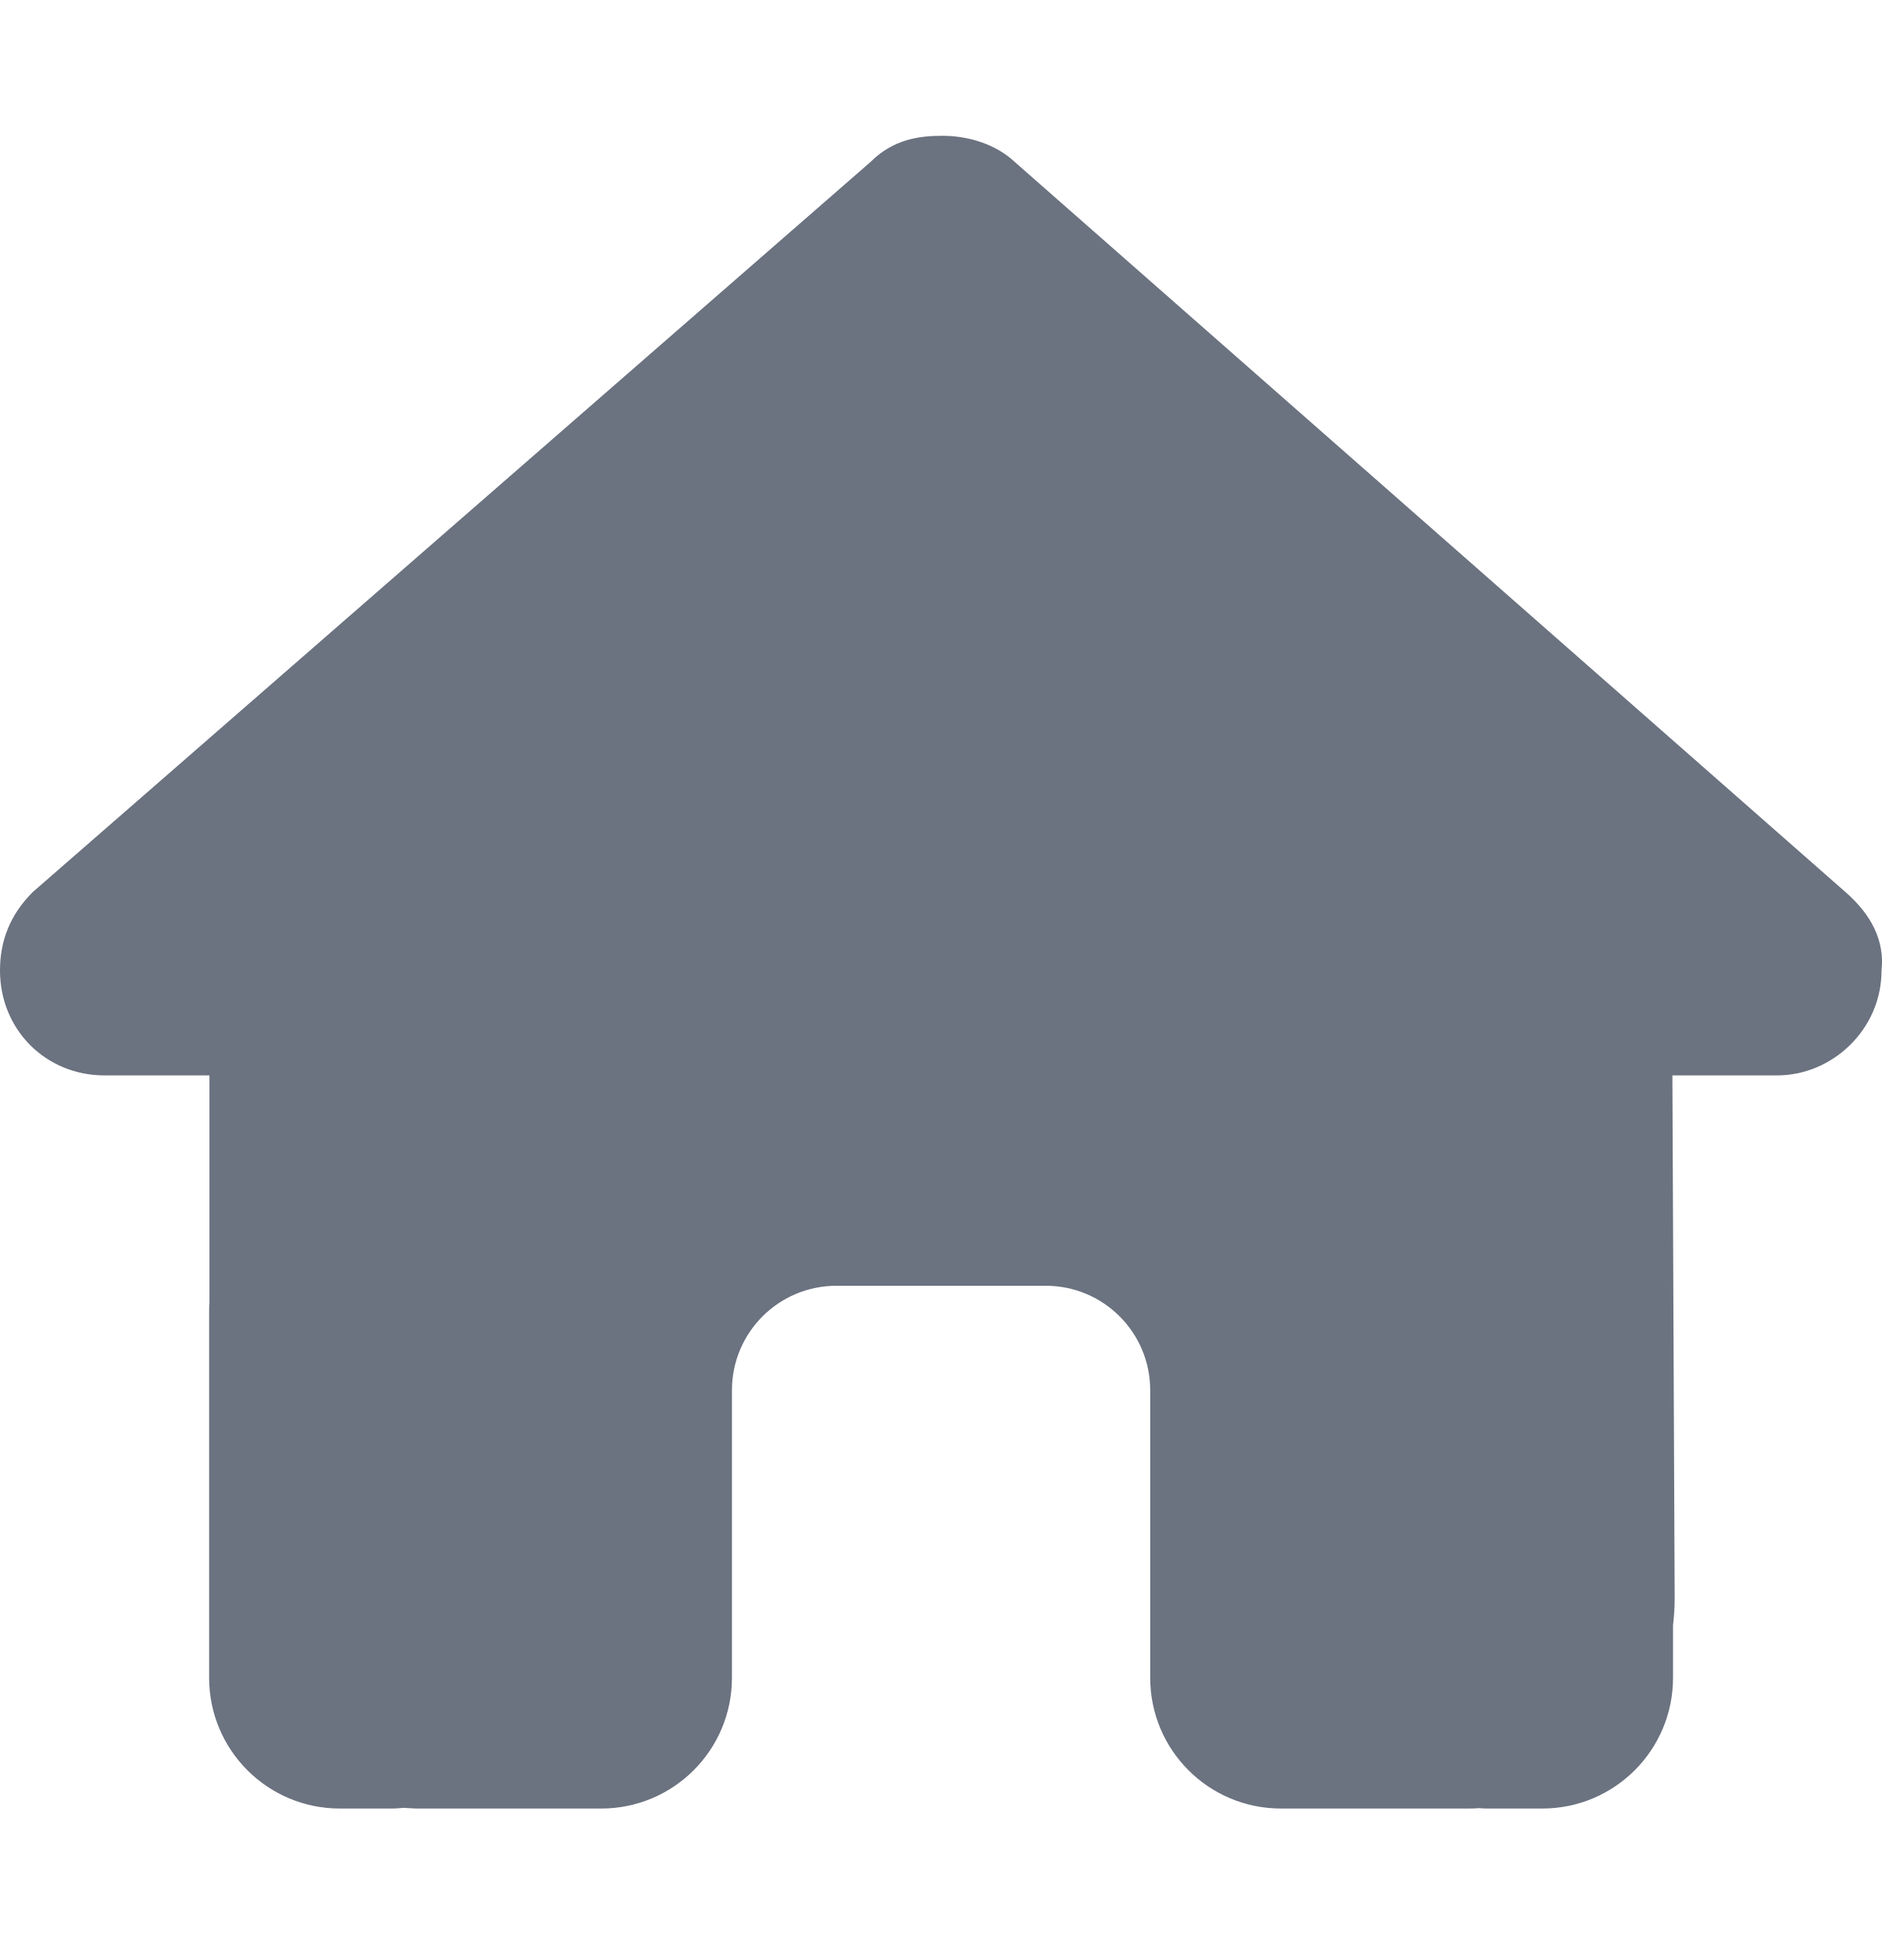
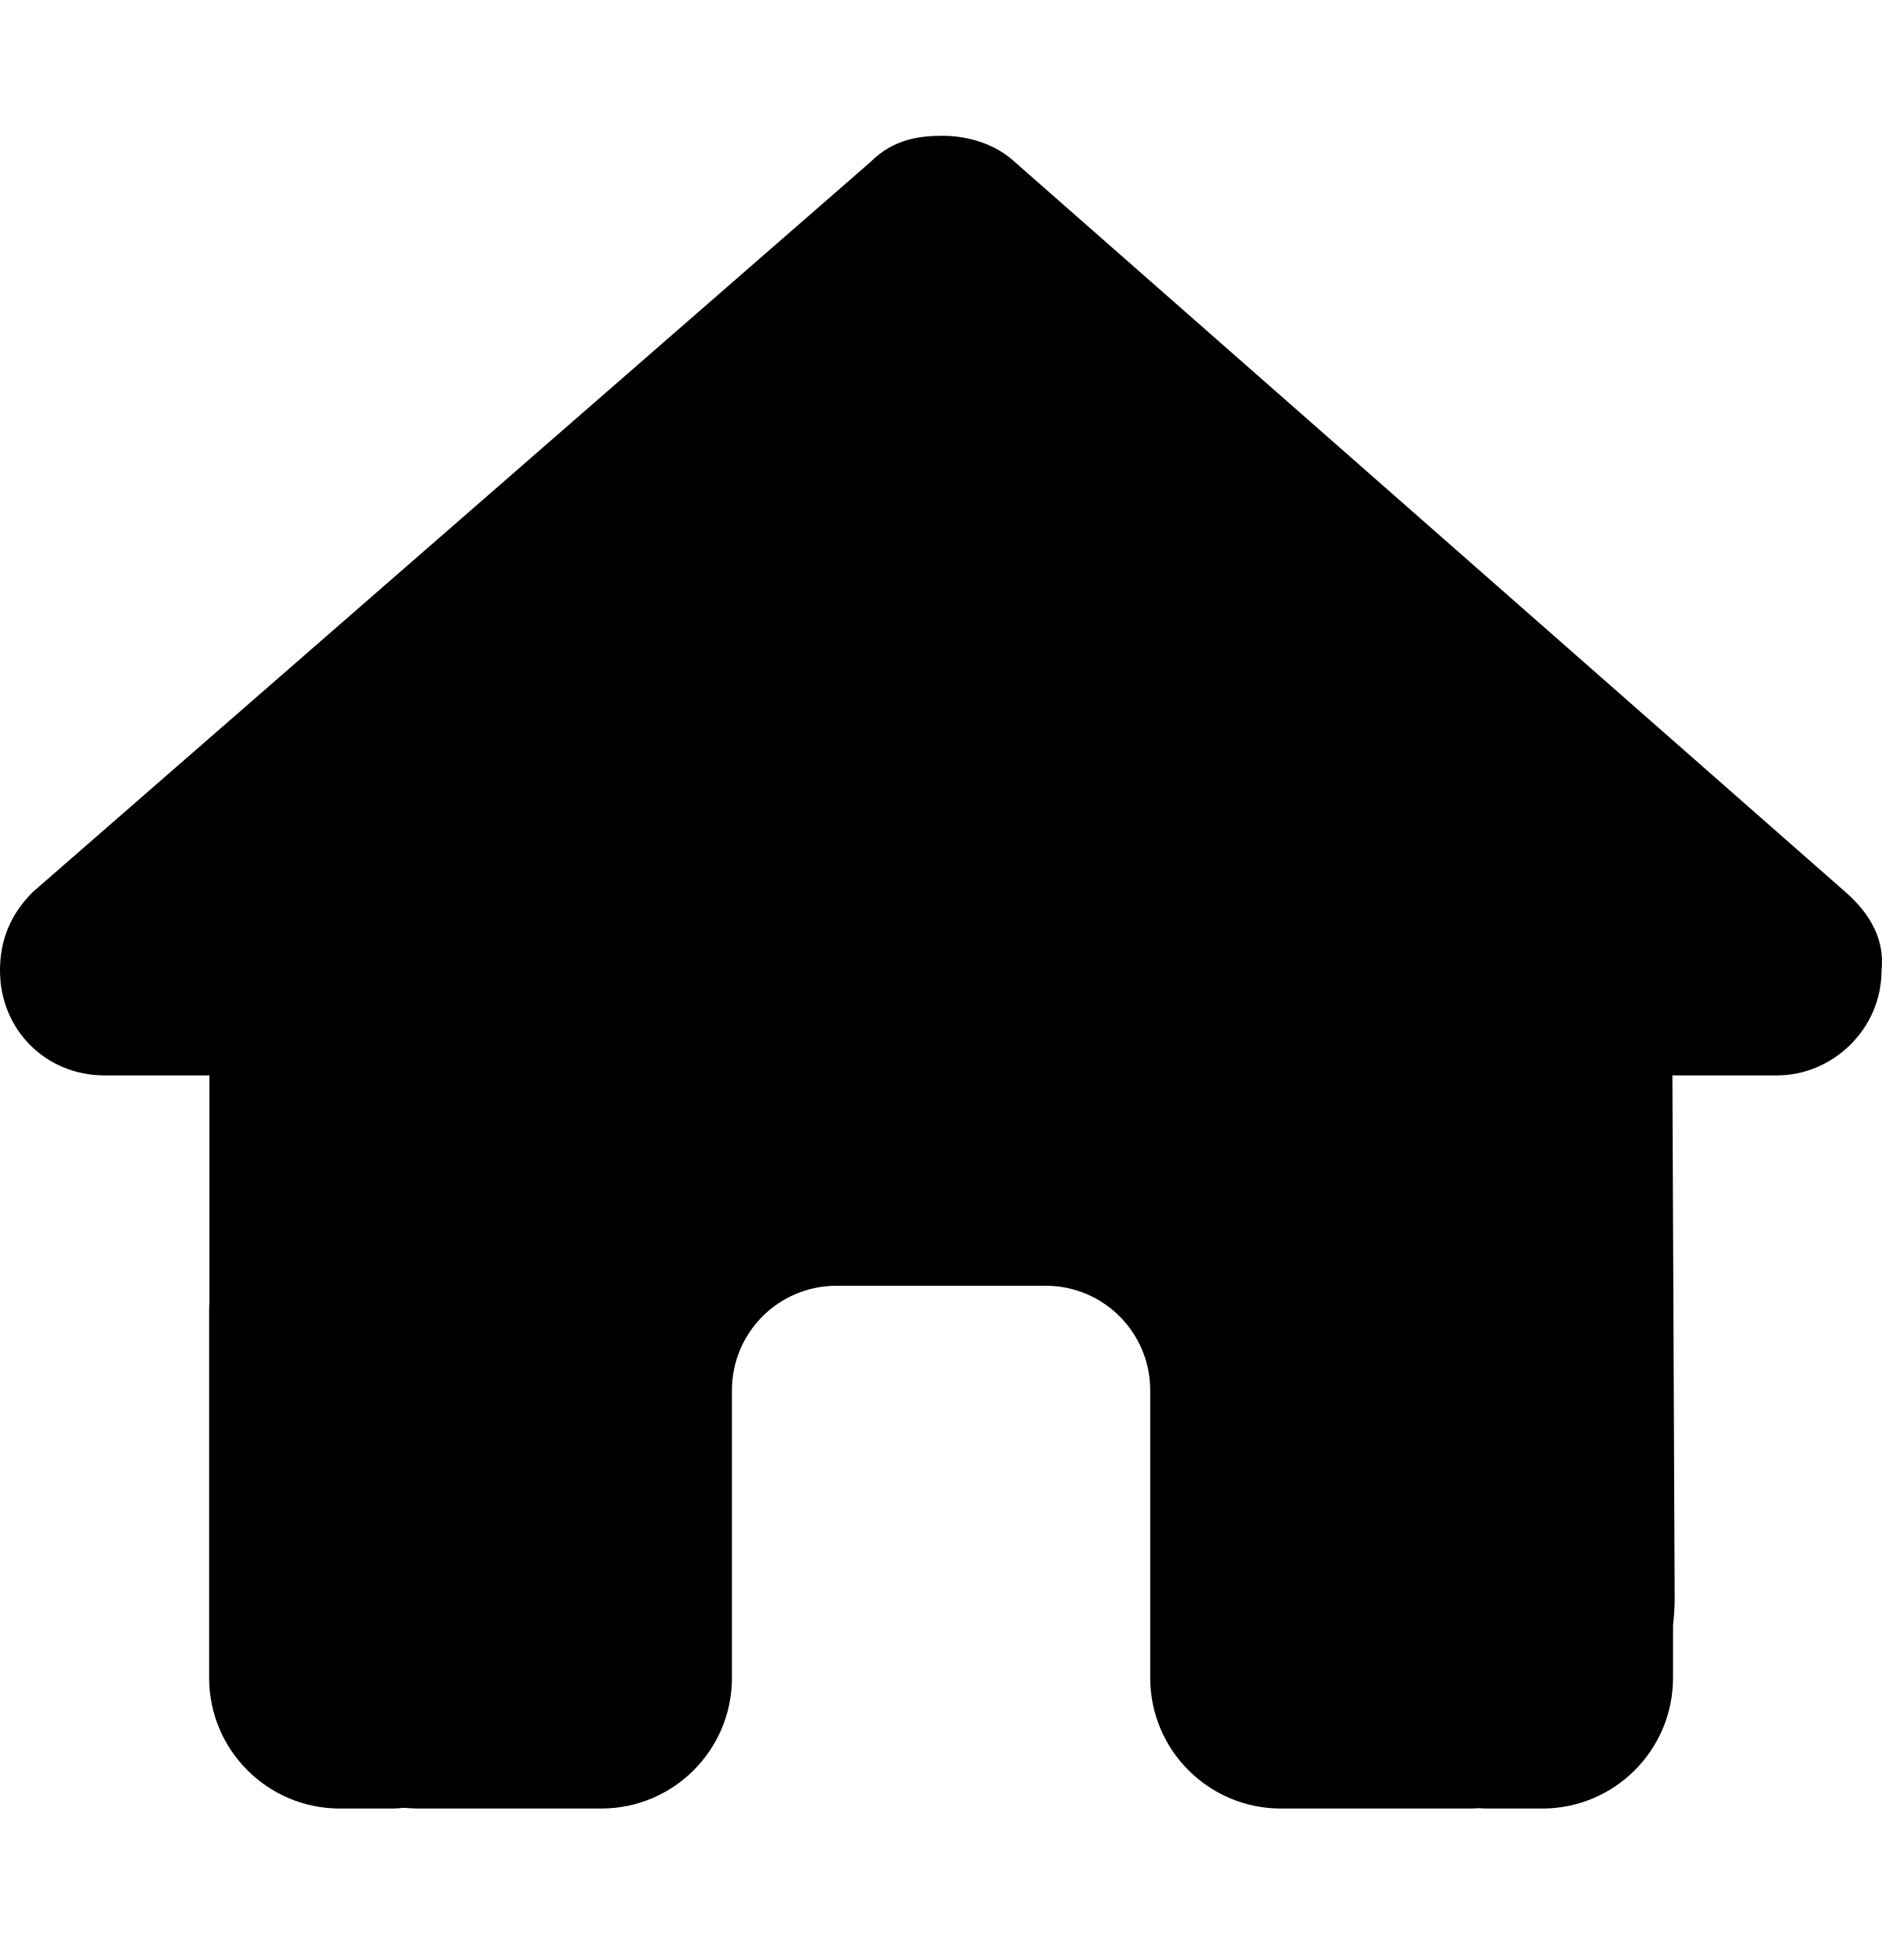
- <svg xmlns="http://www.w3.org/2000/svg" width="24" height="25" viewBox="0 0 24 25" fill="currentColor">
-   <path d="M23.994 12.379C23.994 13.129 23.369 13.717 22.66 13.717H21.327L21.356 20.392C21.356 20.505 21.348 20.617 21.335 20.73V21.401C21.335 22.322 20.589 23.068 19.668 23.068H19.002C18.956 23.068 18.91 23.068 18.864 23.063C18.806 23.068 18.747 23.068 18.689 23.068H17.335H16.335C15.414 23.068 14.668 22.322 14.668 21.401V20.401V17.734C14.668 16.996 14.072 16.4 13.335 16.4H10.668C9.93 16.4 9.334 16.996 9.334 17.734V20.401V21.401C9.334 22.322 8.588 23.068 7.667 23.068H6.667H5.338C5.275 23.068 5.213 23.063 5.15 23.059C5.1 23.063 5.05 23.068 5 23.068H4.334C3.413 23.068 2.667 22.322 2.667 21.401V16.734C2.667 16.696 2.667 16.654 2.671 16.617V13.717H1.333C0.583 13.717 0 13.133 0 12.379C0 12.004 0.125 11.671 0.417 11.379L11.101 2.066C11.393 1.774 11.726 1.732 12.018 1.732C12.309 1.732 12.643 1.816 12.893 2.024L23.535 11.379C23.869 11.671 24.035 12.004 23.994 12.379Z" fill="#6B7280" />
+ <svg xmlns="http://www.w3.org/2000/svg" viewBox="0 0 24 25" fill="currentColor">
+   <path d="M23.994 12.379C23.994 13.129 23.369 13.717 22.66 13.717H21.327L21.356 20.392C21.356 20.505 21.348 20.617 21.335 20.73V21.401C21.335 22.322 20.589 23.068 19.668 23.068H19.002C18.956 23.068 18.91 23.068 18.864 23.063C18.806 23.068 18.747 23.068 18.689 23.068H17.335H16.335C15.414 23.068 14.668 22.322 14.668 21.401V20.401V17.734C14.668 16.996 14.072 16.4 13.335 16.4H10.668C9.93 16.4 9.334 16.996 9.334 17.734V20.401V21.401C9.334 22.322 8.588 23.068 7.667 23.068H6.667H5.338C5.275 23.068 5.213 23.063 5.15 23.059C5.1 23.063 5.05 23.068 5 23.068H4.334C3.413 23.068 2.667 22.322 2.667 21.401V16.734C2.667 16.696 2.667 16.654 2.671 16.617V13.717H1.333C0.583 13.717 0 13.133 0 12.379C0 12.004 0.125 11.671 0.417 11.379L11.101 2.066C11.393 1.774 11.726 1.732 12.018 1.732C12.309 1.732 12.643 1.816 12.893 2.024L23.535 11.379C23.869 11.671 24.035 12.004 23.994 12.379Z" fill="currentColor" />
</svg>
